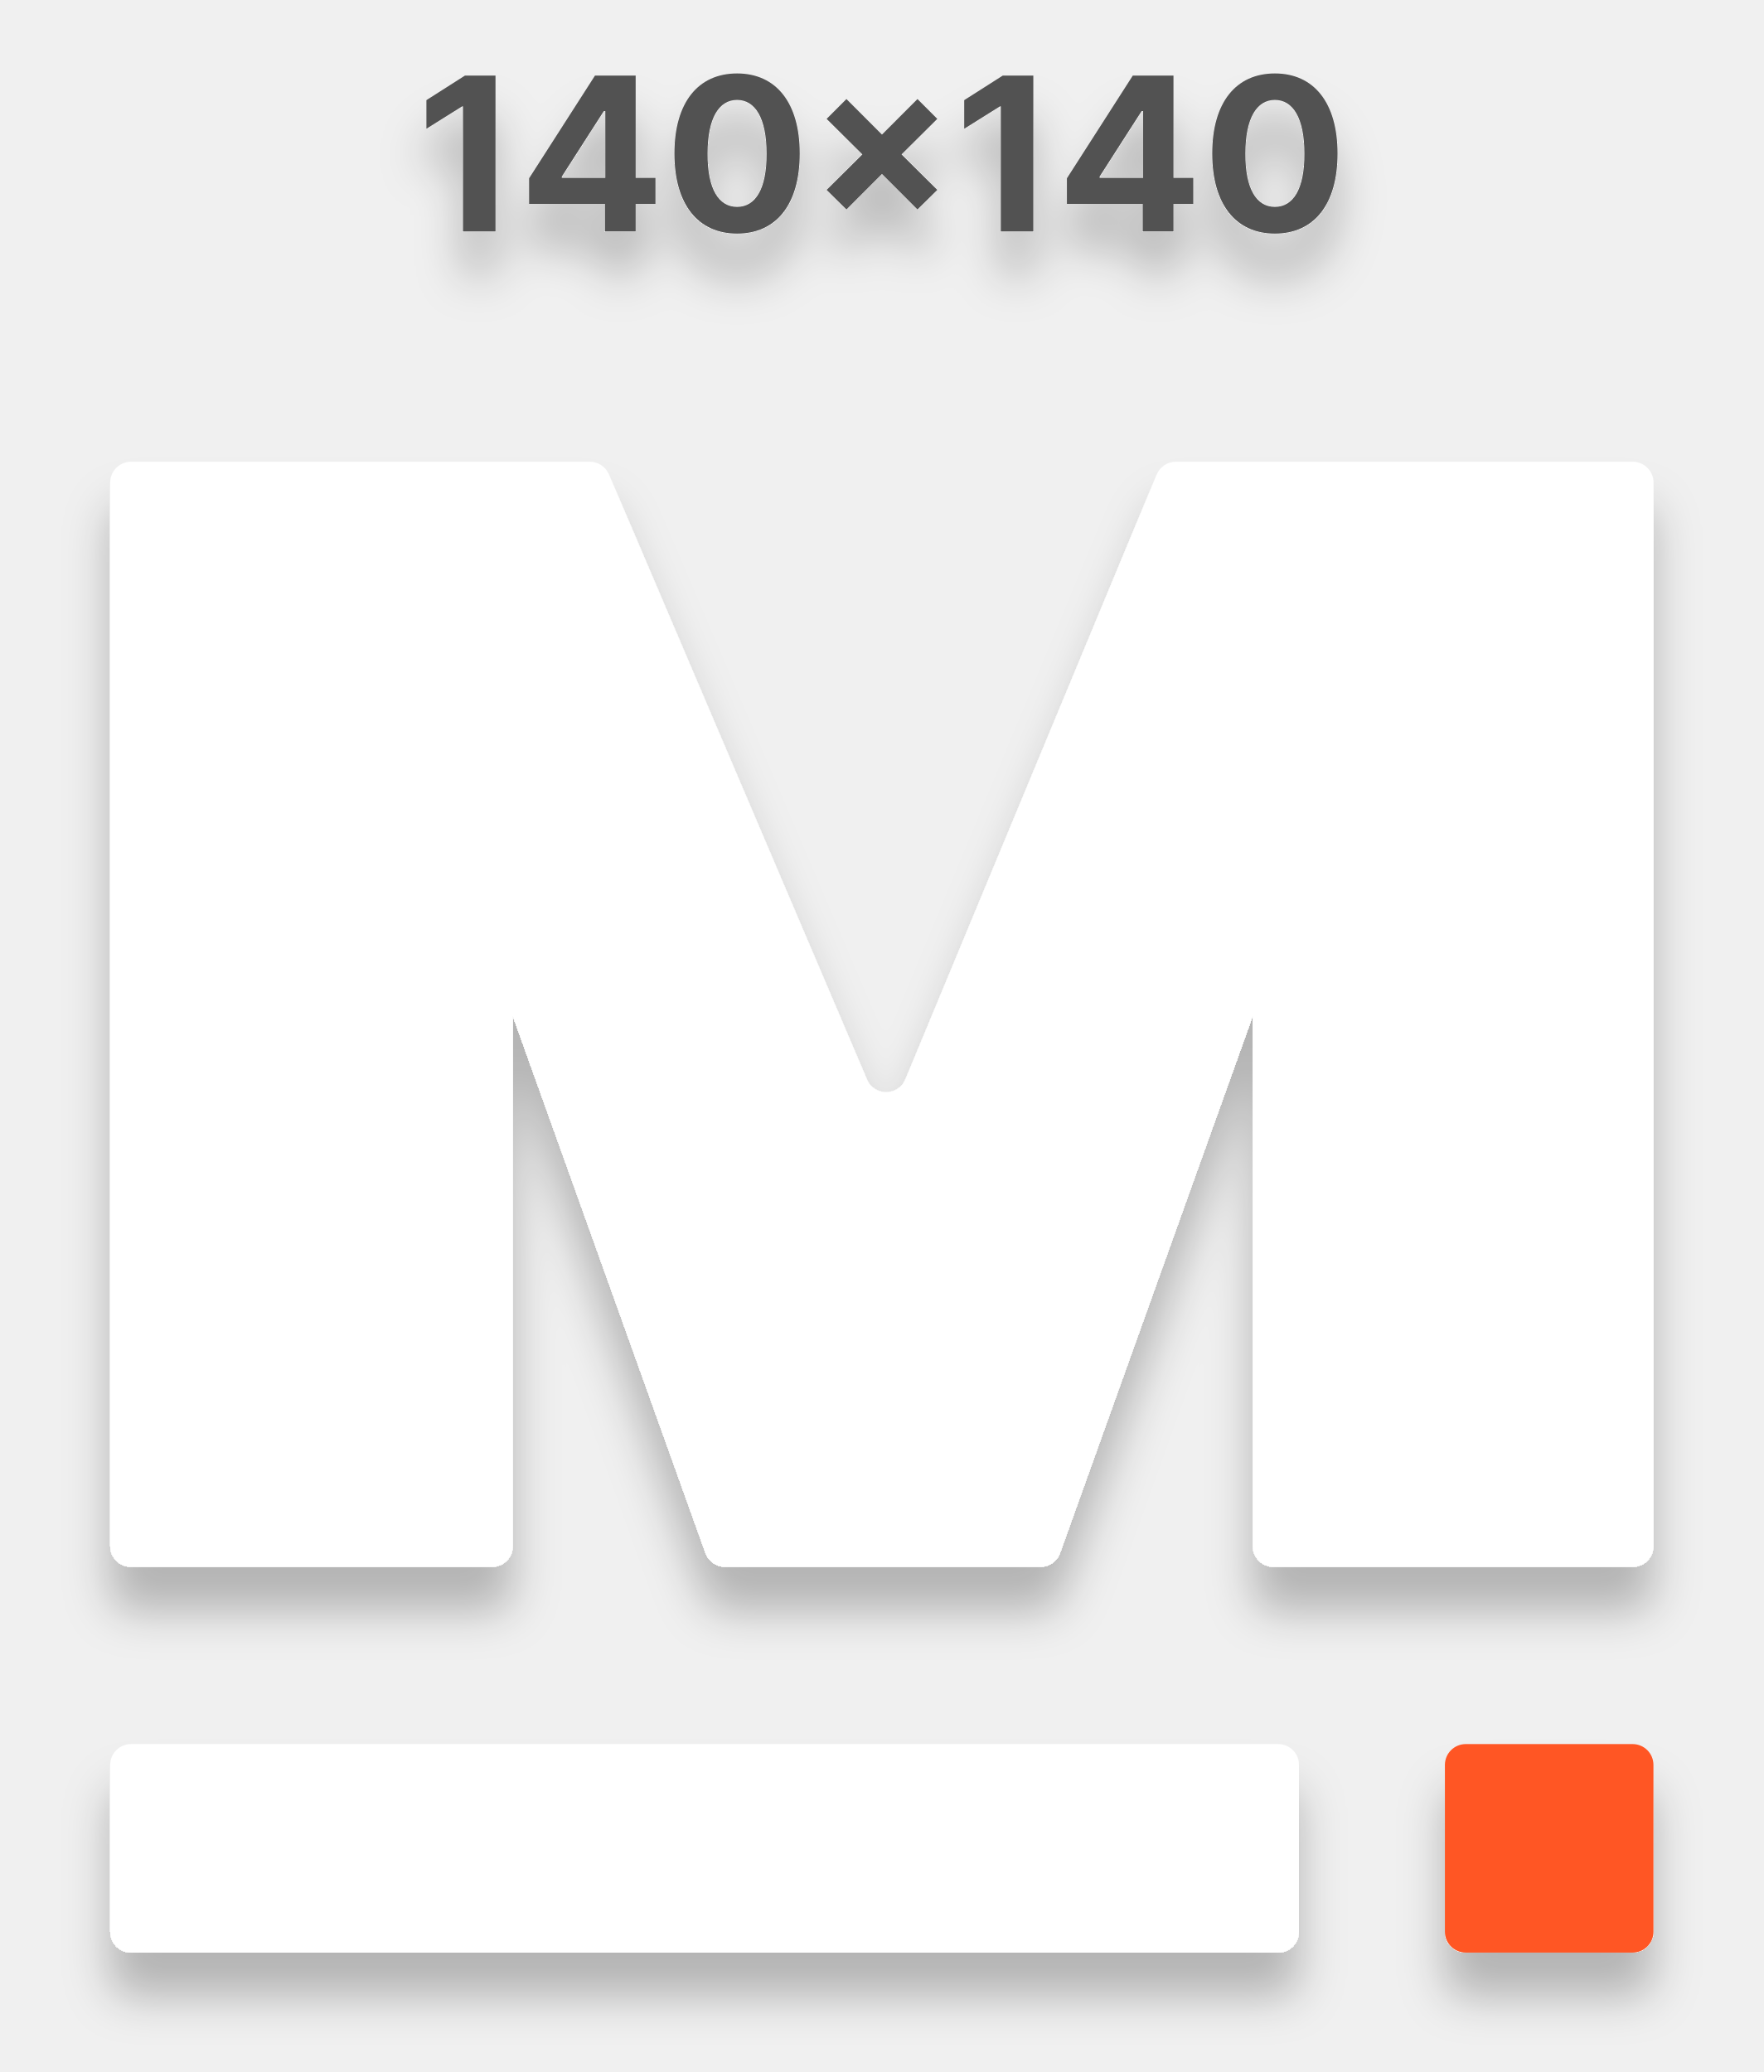
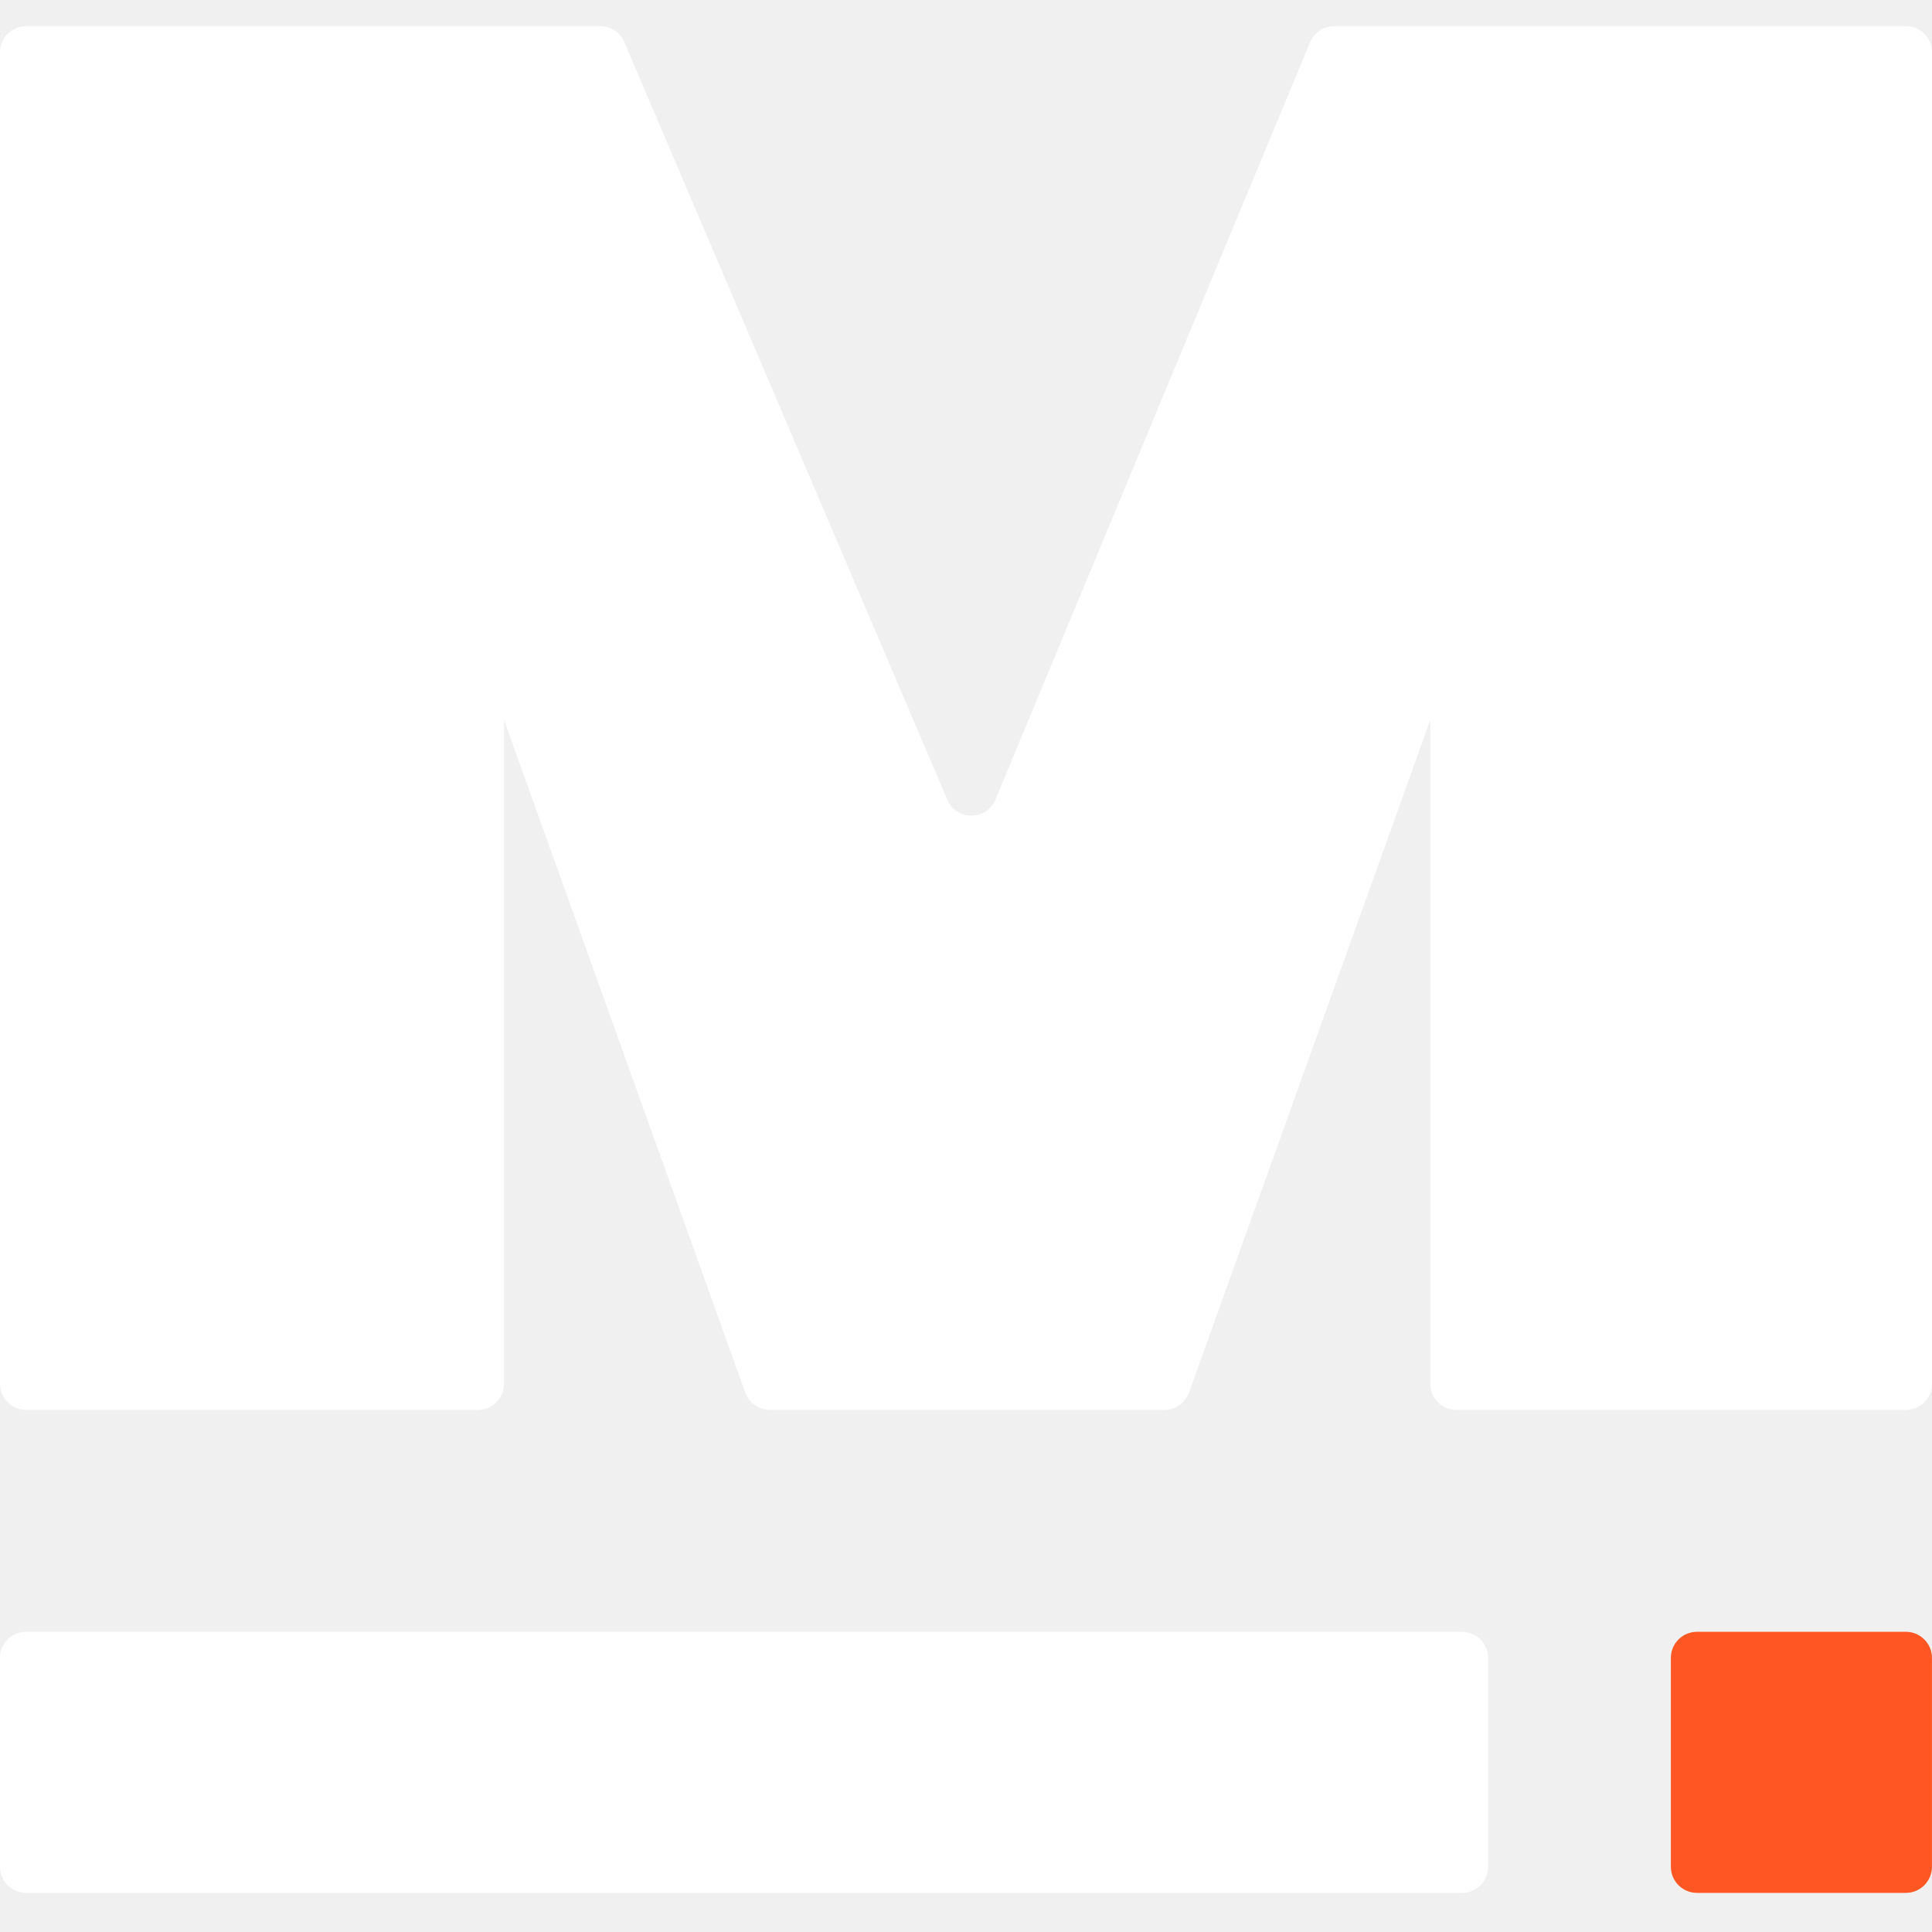
- <svg xmlns="http://www.w3.org/2000/svg" width="160" height="188" viewBox="0 0 160 188" fill="none">
-   <g filter="url(#filter0_d_213_5016)">
-     <path d="M44.951 6.859V21H42.002V9.652H41.924L38.682 11.684V9.086L42.178 6.859H44.951ZM47.998 18.5V16.176L53.975 6.859H57.666V16.137H59.463V18.5H57.666V21H54.873V18.5H47.998ZM50.967 16.137H54.912V10.082H54.775L50.967 16.02V16.137ZM66.865 21.195C63.33 21.195 61.182 18.559 61.182 13.93C61.182 9.301 63.33 6.664 66.865 6.664C70.4 6.664 72.549 9.32 72.549 13.93C72.549 18.578 70.4 21.195 66.865 21.195ZM66.865 18.773C68.506 18.773 69.561 17.191 69.541 13.93C69.541 10.707 68.506 9.066 66.865 9.066C65.225 9.066 64.189 10.707 64.189 13.93C64.17 17.191 65.225 18.773 66.865 18.773ZM76.787 19.008L74.99 17.23L78.232 14.008L74.99 10.785L76.787 8.988L80.01 12.211L83.232 8.988L85.029 10.785L81.787 14.008L85.029 17.23L83.232 19.008L80.01 15.785L76.787 19.008ZM93.74 6.859V21H90.791V9.652H90.713L87.471 11.684V9.086L90.967 6.859H93.74ZM96.787 18.5V16.176L102.764 6.859H106.455V16.137H108.252V18.5H106.455V21H103.662V18.5H96.787ZM99.756 16.137H103.701V10.082H103.564L99.756 16.02V16.137ZM115.654 21.195C112.119 21.195 109.971 18.559 109.971 13.93C109.971 9.301 112.119 6.664 115.654 6.664C119.189 6.664 121.338 9.32 121.338 13.93C121.338 18.578 119.189 21.195 115.654 21.195ZM115.654 18.773C117.295 18.773 118.35 17.191 118.33 13.93C118.33 10.707 117.295 9.066 115.654 9.066C114.014 9.066 112.979 10.707 112.979 13.93C112.959 17.191 114.014 18.773 115.654 18.773Z" fill="#525252" />
-     <path d="M148.108 41.895C149.153 41.895 150 42.742 150 43.786V140.273C150 141.318 149.153 142.165 148.108 142.165H115.535C114.49 142.165 113.643 141.318 113.643 140.273V92.171L96.16 140.912C95.891 141.663 95.178 142.165 94.38 142.165H65.785C64.986 142.165 64.274 141.663 64.004 140.912L46.522 92.171V140.273C46.522 141.318 45.675 142.165 44.63 142.165H11.892C10.847 142.165 10 141.318 10 140.273V43.786C10 42.742 10.847 41.895 11.892 41.895H53.497C54.255 41.895 54.94 42.347 55.238 43.044L78.648 97.95C79.305 99.491 81.493 99.481 82.136 97.934L104.933 43.061C105.226 42.355 105.915 41.895 106.68 41.895H148.108Z" fill="white" />
-     <rect x="10" y="158.246" width="107.838" height="18.919" rx="1.892" fill="white" />
-     <rect x="131.078" y="158.246" width="18.919" height="18.919" rx="1.892" fill="#FF5624" />
-   </g>
-   <defs>
-     <filter id="filter0_d_213_5016" x="-4" y="0" width="168" height="188" filterUnits="userSpaceOnUse" color-interpolation-filters="sRGB">
-       <feFlood flood-opacity="0" result="BackgroundImageFix" />
-       <feColorMatrix in="SourceAlpha" type="matrix" values="0 0 0 0 0 0 0 0 0 0 0 0 0 0 0 0 0 0 127 0" result="hardAlpha" />
-       <feOffset dy="4" />
-       <feGaussianBlur stdDeviation="2" />
-       <feComposite in2="hardAlpha" operator="out" />
-       <feColorMatrix type="matrix" values="0 0 0 0 0 0 0 0 0 0 0 0 0 0 0 0 0 0 0.25 0" />
-       <feBlend mode="normal" in2="BackgroundImageFix" result="effect1_dropShadow_213_5016" />
-       <feBlend mode="normal" in="SourceGraphic" in2="effect1_dropShadow_213_5016" result="shape" />
-     </filter>
-   </defs>
+ <svg xmlns="http://www.w3.org/2000/svg" width="140" height="140" viewBox="0 0 140 140" fill="none">
+   <path d="M138.108 1.895C139.153 1.895 140 2.742 140 3.786V100.273C140 101.318 139.153 102.165 138.108 102.165H105.535C104.49 102.165 103.643 101.318 103.643 100.273V52.171L86.16 100.912C85.891 101.663 85.178 102.165 84.38 102.165H55.785C54.986 102.165 54.274 101.663 54.004 100.912L36.522 52.171V100.273C36.522 101.318 35.675 102.165 34.63 102.165H1.892C0.847 102.165 0 101.318 0 100.273V3.786C0 2.742 0.847 1.895 1.892 1.895H43.497C44.255 1.895 44.94 2.347 45.238 3.044L68.648 57.95C69.305 59.491 71.493 59.481 72.136 57.934L94.933 3.061C95.226 2.355 95.915 1.895 96.68 1.895H138.108Z" fill="white" />
+   <rect y="118.246" width="107.838" height="18.919" rx="1.892" fill="white" />
+   <rect x="121.078" y="118.246" width="18.919" height="18.919" rx="1.892" fill="#FF5624" />
</svg>
